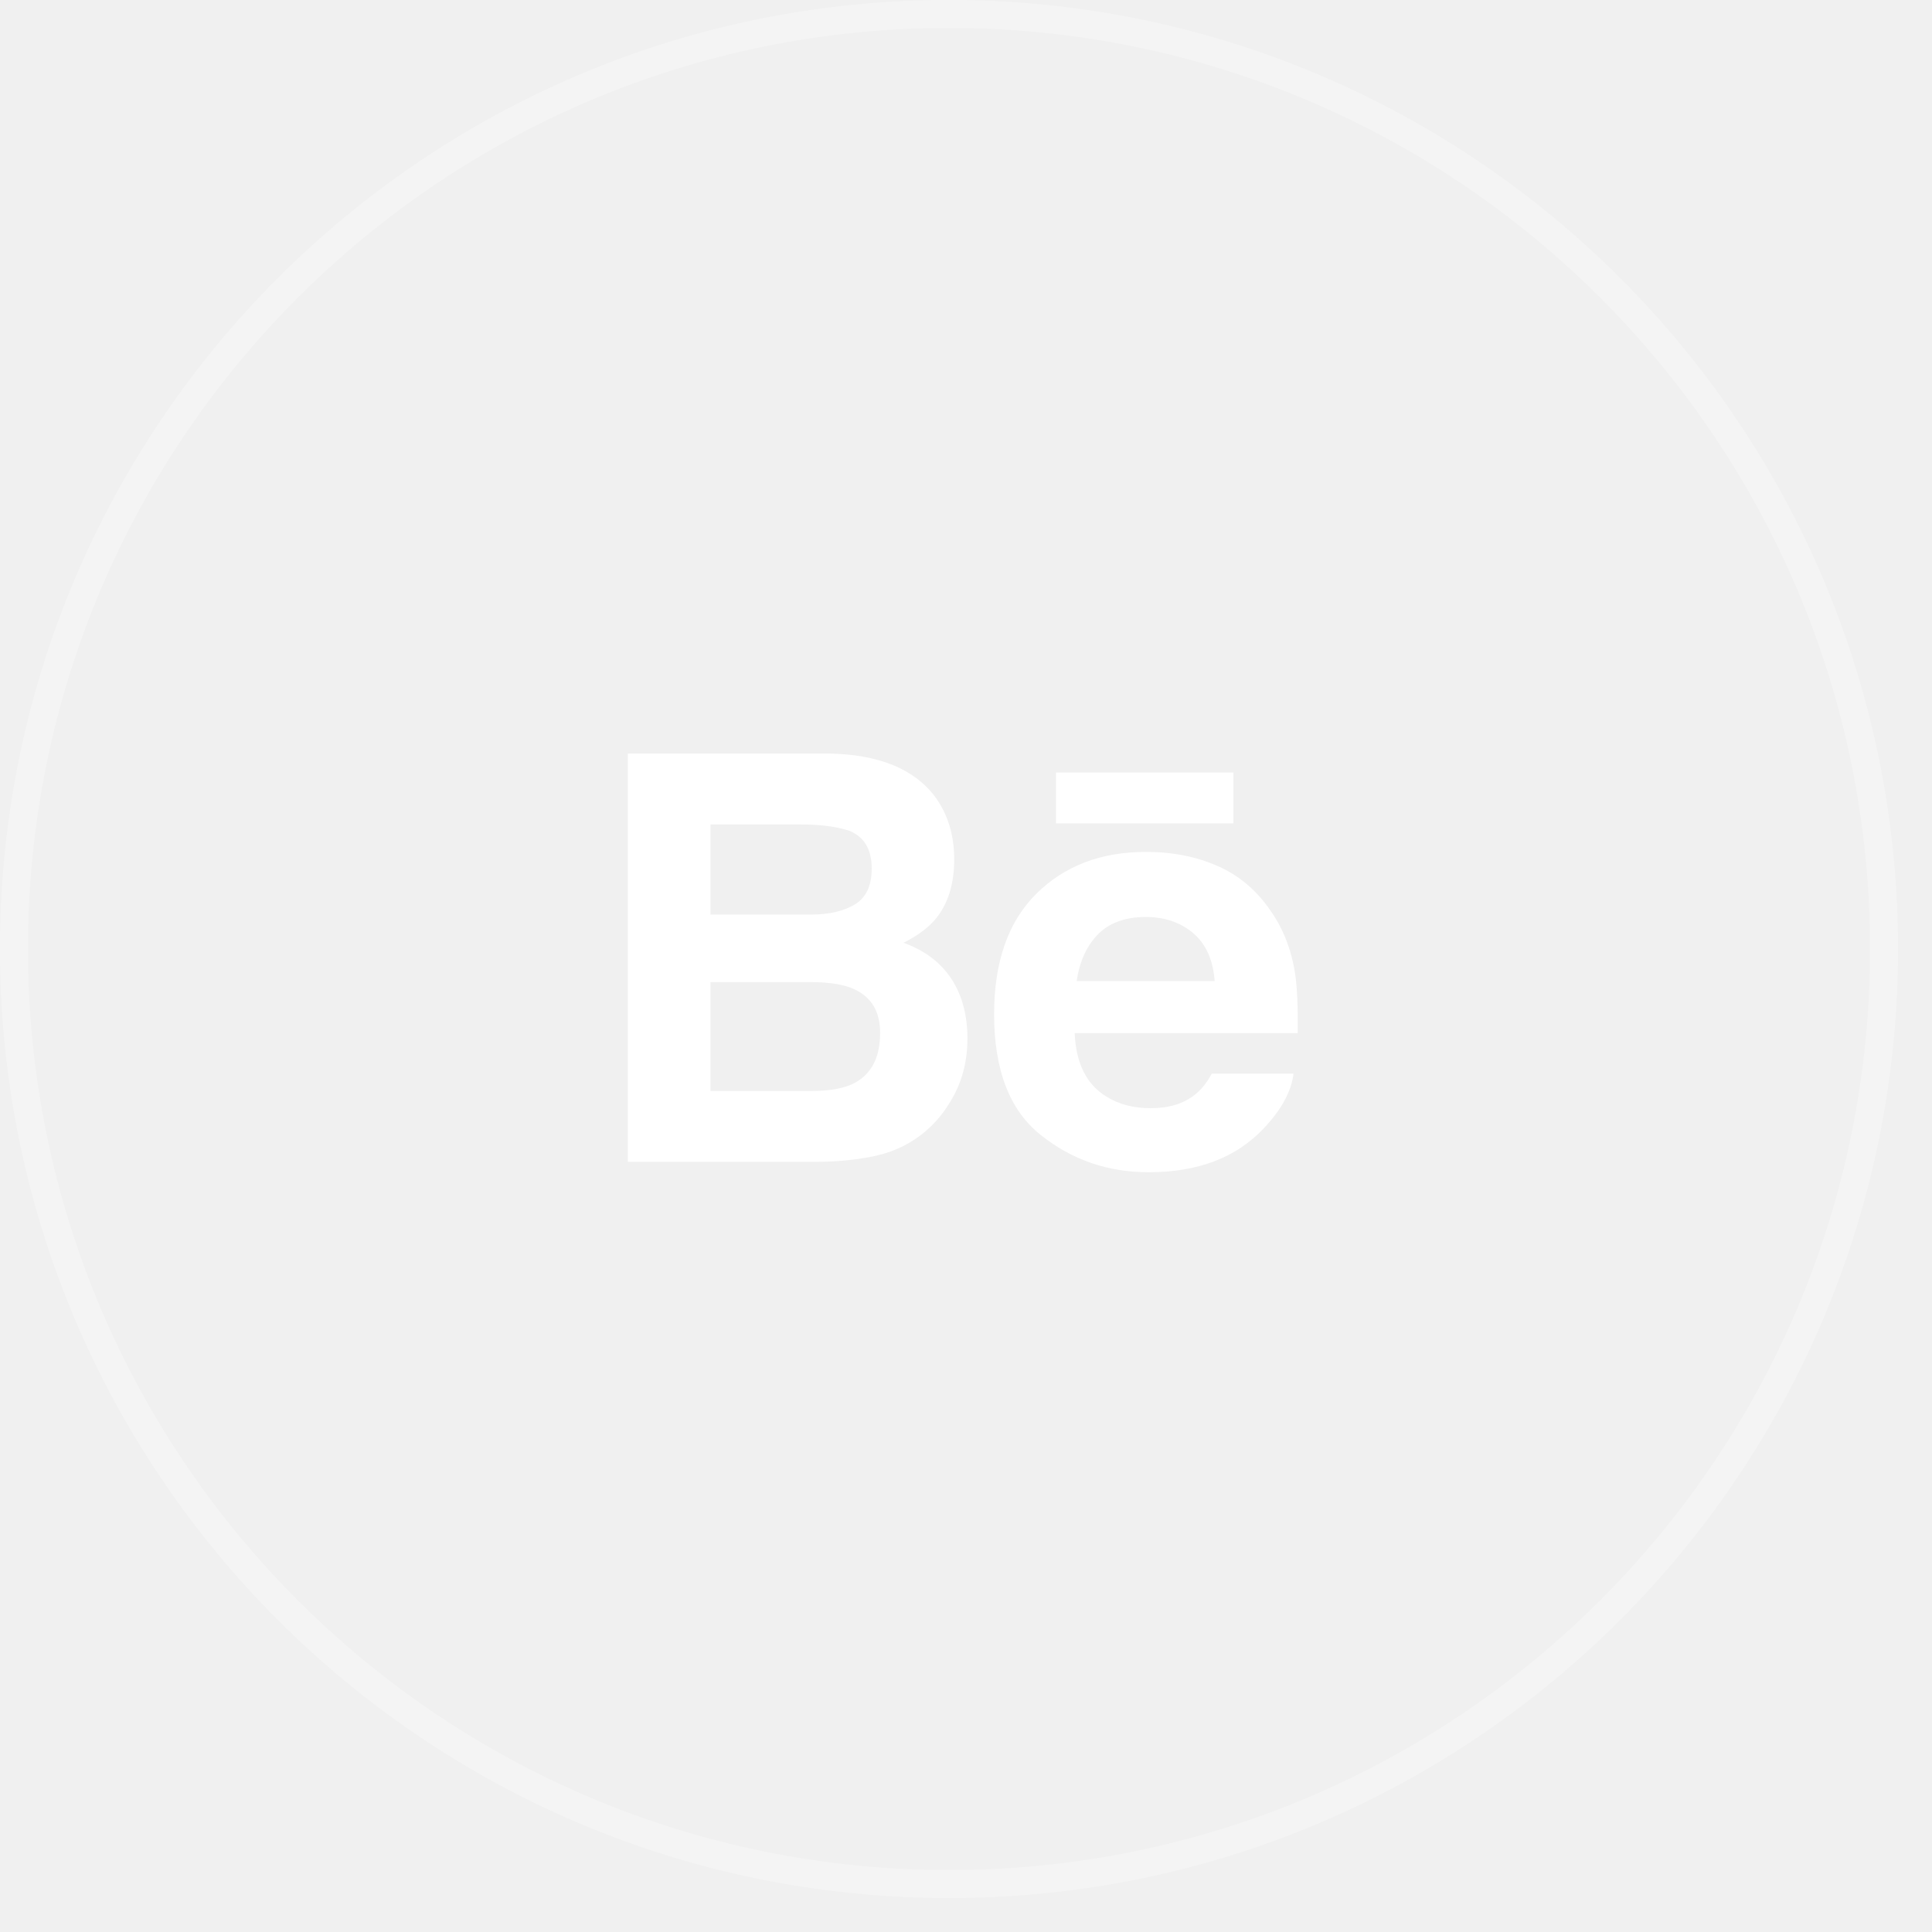
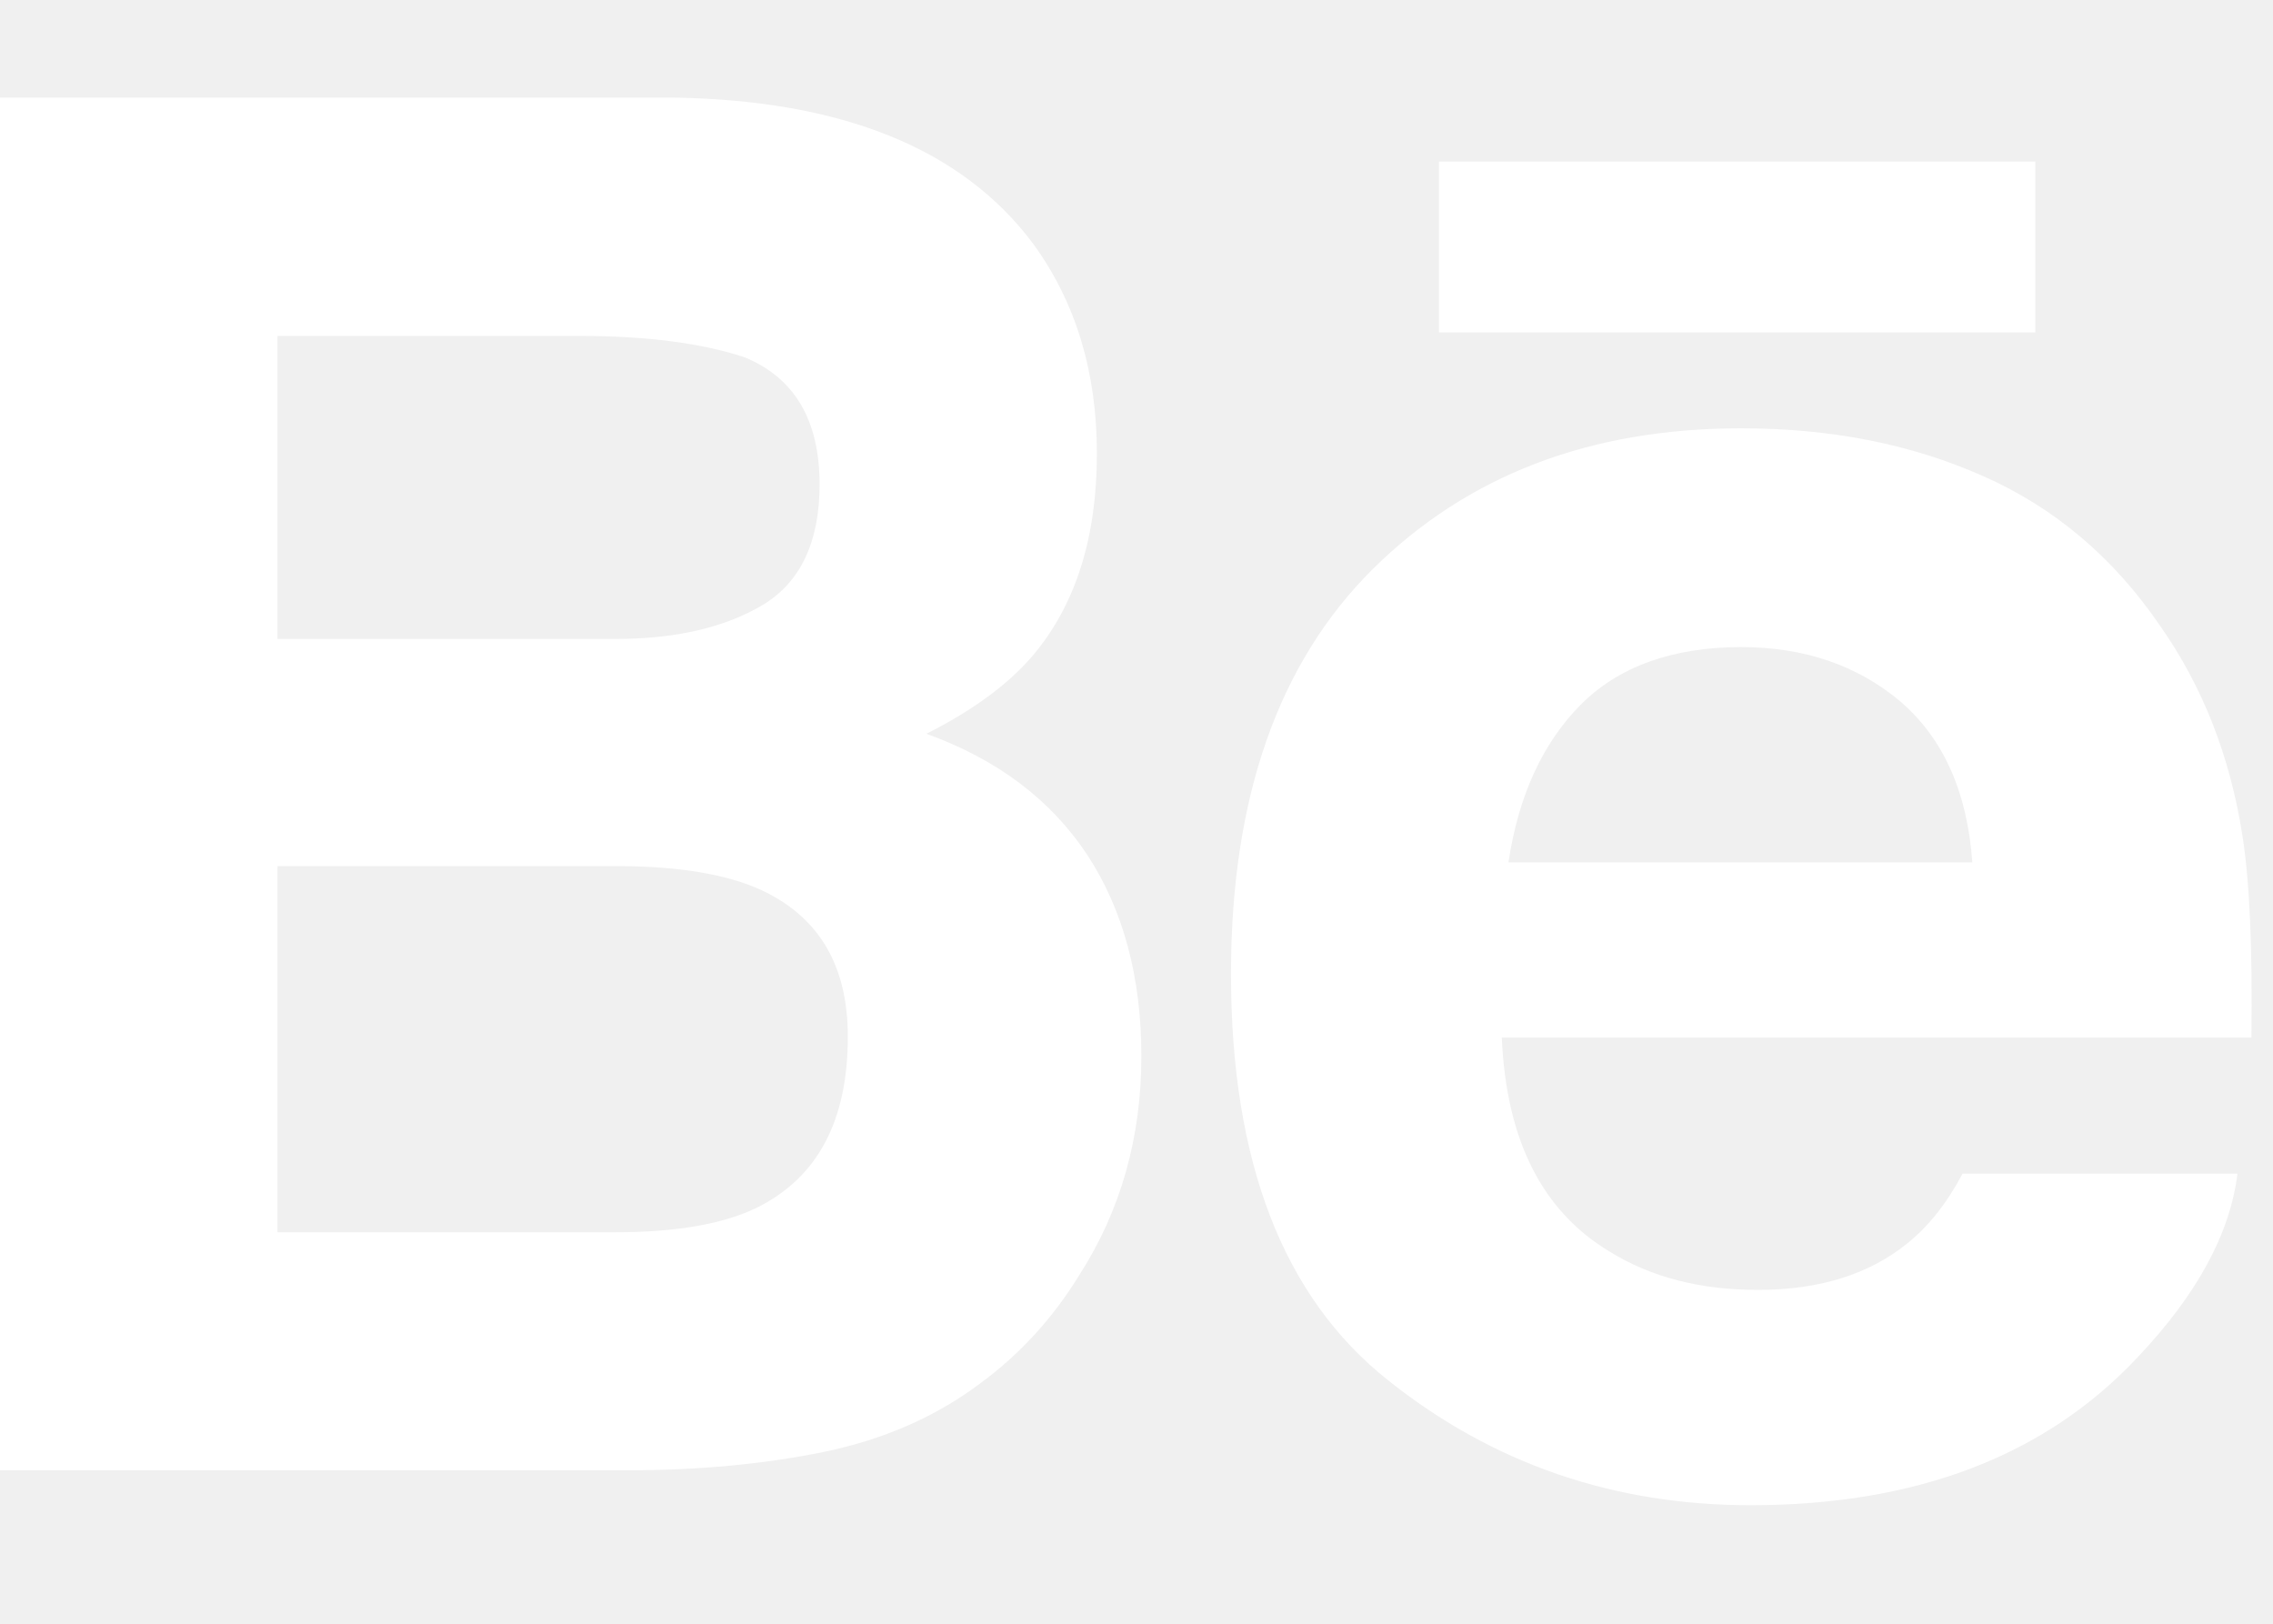
- <svg xmlns="http://www.w3.org/2000/svg" width="40" height="40" viewBox="0 0 40 40" fill="none">
-   <g clip-path="url(#clip0)">
-     <path d="M18.706 19.519C18.994 19.374 19.211 19.213 19.36 19.039C19.625 18.725 19.756 18.309 19.756 17.793C19.756 17.291 19.625 16.862 19.364 16.502C18.927 15.916 18.187 15.616 17.142 15.601H13V24.055H16.862C17.297 24.055 17.7 24.018 18.073 23.942C18.446 23.865 18.768 23.723 19.041 23.517C19.284 23.337 19.487 23.115 19.648 22.852C19.903 22.455 20.03 22.005 20.03 21.504C20.03 21.019 19.919 20.605 19.697 20.265C19.472 19.925 19.143 19.677 18.706 19.519ZM14.709 17.069H16.574C16.984 17.069 17.322 17.113 17.587 17.201C17.894 17.328 18.048 17.587 18.048 17.983C18.048 18.337 17.931 18.585 17.699 18.725C17.466 18.864 17.164 18.935 16.793 18.935H14.709V17.069ZM17.659 22.439C17.452 22.539 17.162 22.588 16.79 22.588H14.709V20.334H16.819C17.186 20.336 17.472 20.385 17.677 20.476C18.041 20.641 18.222 20.942 18.222 21.384C18.222 21.904 18.035 22.254 17.659 22.439Z" fill="white" />
-     <path d="M25.536 15.995H21.863V17.047H25.536V15.995Z" fill="white" />
-     <path d="M26.812 20.148C26.736 19.659 26.567 19.228 26.306 18.856C26.019 18.435 25.655 18.126 25.212 17.931C24.77 17.735 24.274 17.637 23.721 17.638C22.792 17.638 22.038 17.928 21.455 18.505C20.873 19.083 20.582 19.914 20.582 20.998C20.582 22.154 20.903 22.988 21.55 23.501C22.194 24.014 22.938 24.27 23.782 24.27C24.804 24.27 25.599 23.965 26.167 23.358C26.53 22.975 26.736 22.598 26.781 22.228H25.088C24.991 22.411 24.877 22.554 24.747 22.658C24.511 22.849 24.204 22.944 23.828 22.944C23.47 22.944 23.167 22.865 22.914 22.708C22.496 22.457 22.277 22.017 22.25 21.39H26.867C26.874 20.85 26.857 20.434 26.812 20.148ZM22.291 20.311C22.352 19.904 22.499 19.581 22.733 19.343C22.967 19.106 23.299 18.986 23.722 18.985C24.113 18.985 24.44 19.097 24.706 19.321C24.969 19.548 25.117 19.876 25.148 20.311H22.291Z" fill="white" />
-   </g>
-   <circle cx="19.648" cy="19.648" r="19.359" stroke="white" stroke-opacity="0.3" stroke-width="0.578" />
-   <defs>
-     <clipPath id="clip0">
-       <rect width="13.869" height="13.869" fill="white" transform="translate(13 13.0001)" />
-     </clipPath>
-   </defs>
+ <svg xmlns="http://www.w3.org/2000/svg" width="14" height="10" viewBox="0 0 14 10" fill="none">
+   <path d="M5.706 4.519C5.994 4.374 6.211 4.213 6.36 4.039C6.626 3.725 6.756 3.309 6.756 2.793C6.756 2.291 6.626 1.862 6.364 1.502C5.927 0.916 5.187 0.616 4.142 0.601H0V9.055H3.862C4.297 9.055 4.7 9.018 5.073 8.942C5.446 8.865 5.768 8.723 6.041 8.517C6.284 8.338 6.487 8.115 6.648 7.852C6.903 7.455 7.03 7.005 7.03 6.504C7.03 6.019 6.919 5.605 6.697 5.265C6.472 4.925 6.143 4.677 5.706 4.519ZM1.709 2.069H3.574C3.984 2.069 4.322 2.113 4.588 2.201C4.894 2.328 5.048 2.588 5.048 2.983C5.048 3.337 4.931 3.585 4.699 3.725C4.466 3.864 4.164 3.935 3.793 3.935H1.709V2.069ZM4.659 7.439C4.452 7.539 4.162 7.589 3.79 7.589H1.709V5.334H3.819C4.186 5.336 4.472 5.385 4.677 5.476C5.041 5.641 5.222 5.942 5.222 6.384C5.222 6.904 5.035 7.254 4.659 7.439Z" fill="white" />
+   <path d="M12.536 0.995H8.863V2.047H12.536V0.995Z" fill="white" />
+   <path d="M13.812 5.148C13.736 4.659 13.567 4.228 13.306 3.856C13.019 3.435 12.655 3.126 12.212 2.931C11.77 2.735 11.274 2.637 10.721 2.638C9.792 2.638 9.038 2.928 8.455 3.505C7.873 4.083 7.582 4.914 7.582 5.998C7.582 7.154 7.903 7.988 8.55 8.501C9.194 9.014 9.938 9.27 10.782 9.27C11.804 9.27 12.599 8.965 13.167 8.358C13.53 7.975 13.736 7.598 13.781 7.228H12.088C11.991 7.411 11.877 7.554 11.747 7.658C11.511 7.849 11.204 7.944 10.828 7.944C10.47 7.944 10.167 7.865 9.914 7.708C9.496 7.457 9.277 7.017 9.25 6.39H13.867C13.874 5.85 13.857 5.434 13.812 5.148ZM9.291 5.311C9.352 4.904 9.499 4.581 9.733 4.343C9.967 4.106 10.299 3.986 10.722 3.985C11.113 3.985 11.44 4.097 11.706 4.321C11.969 4.548 12.117 4.876 12.148 5.311H9.291Z" fill="white" />
</svg>
